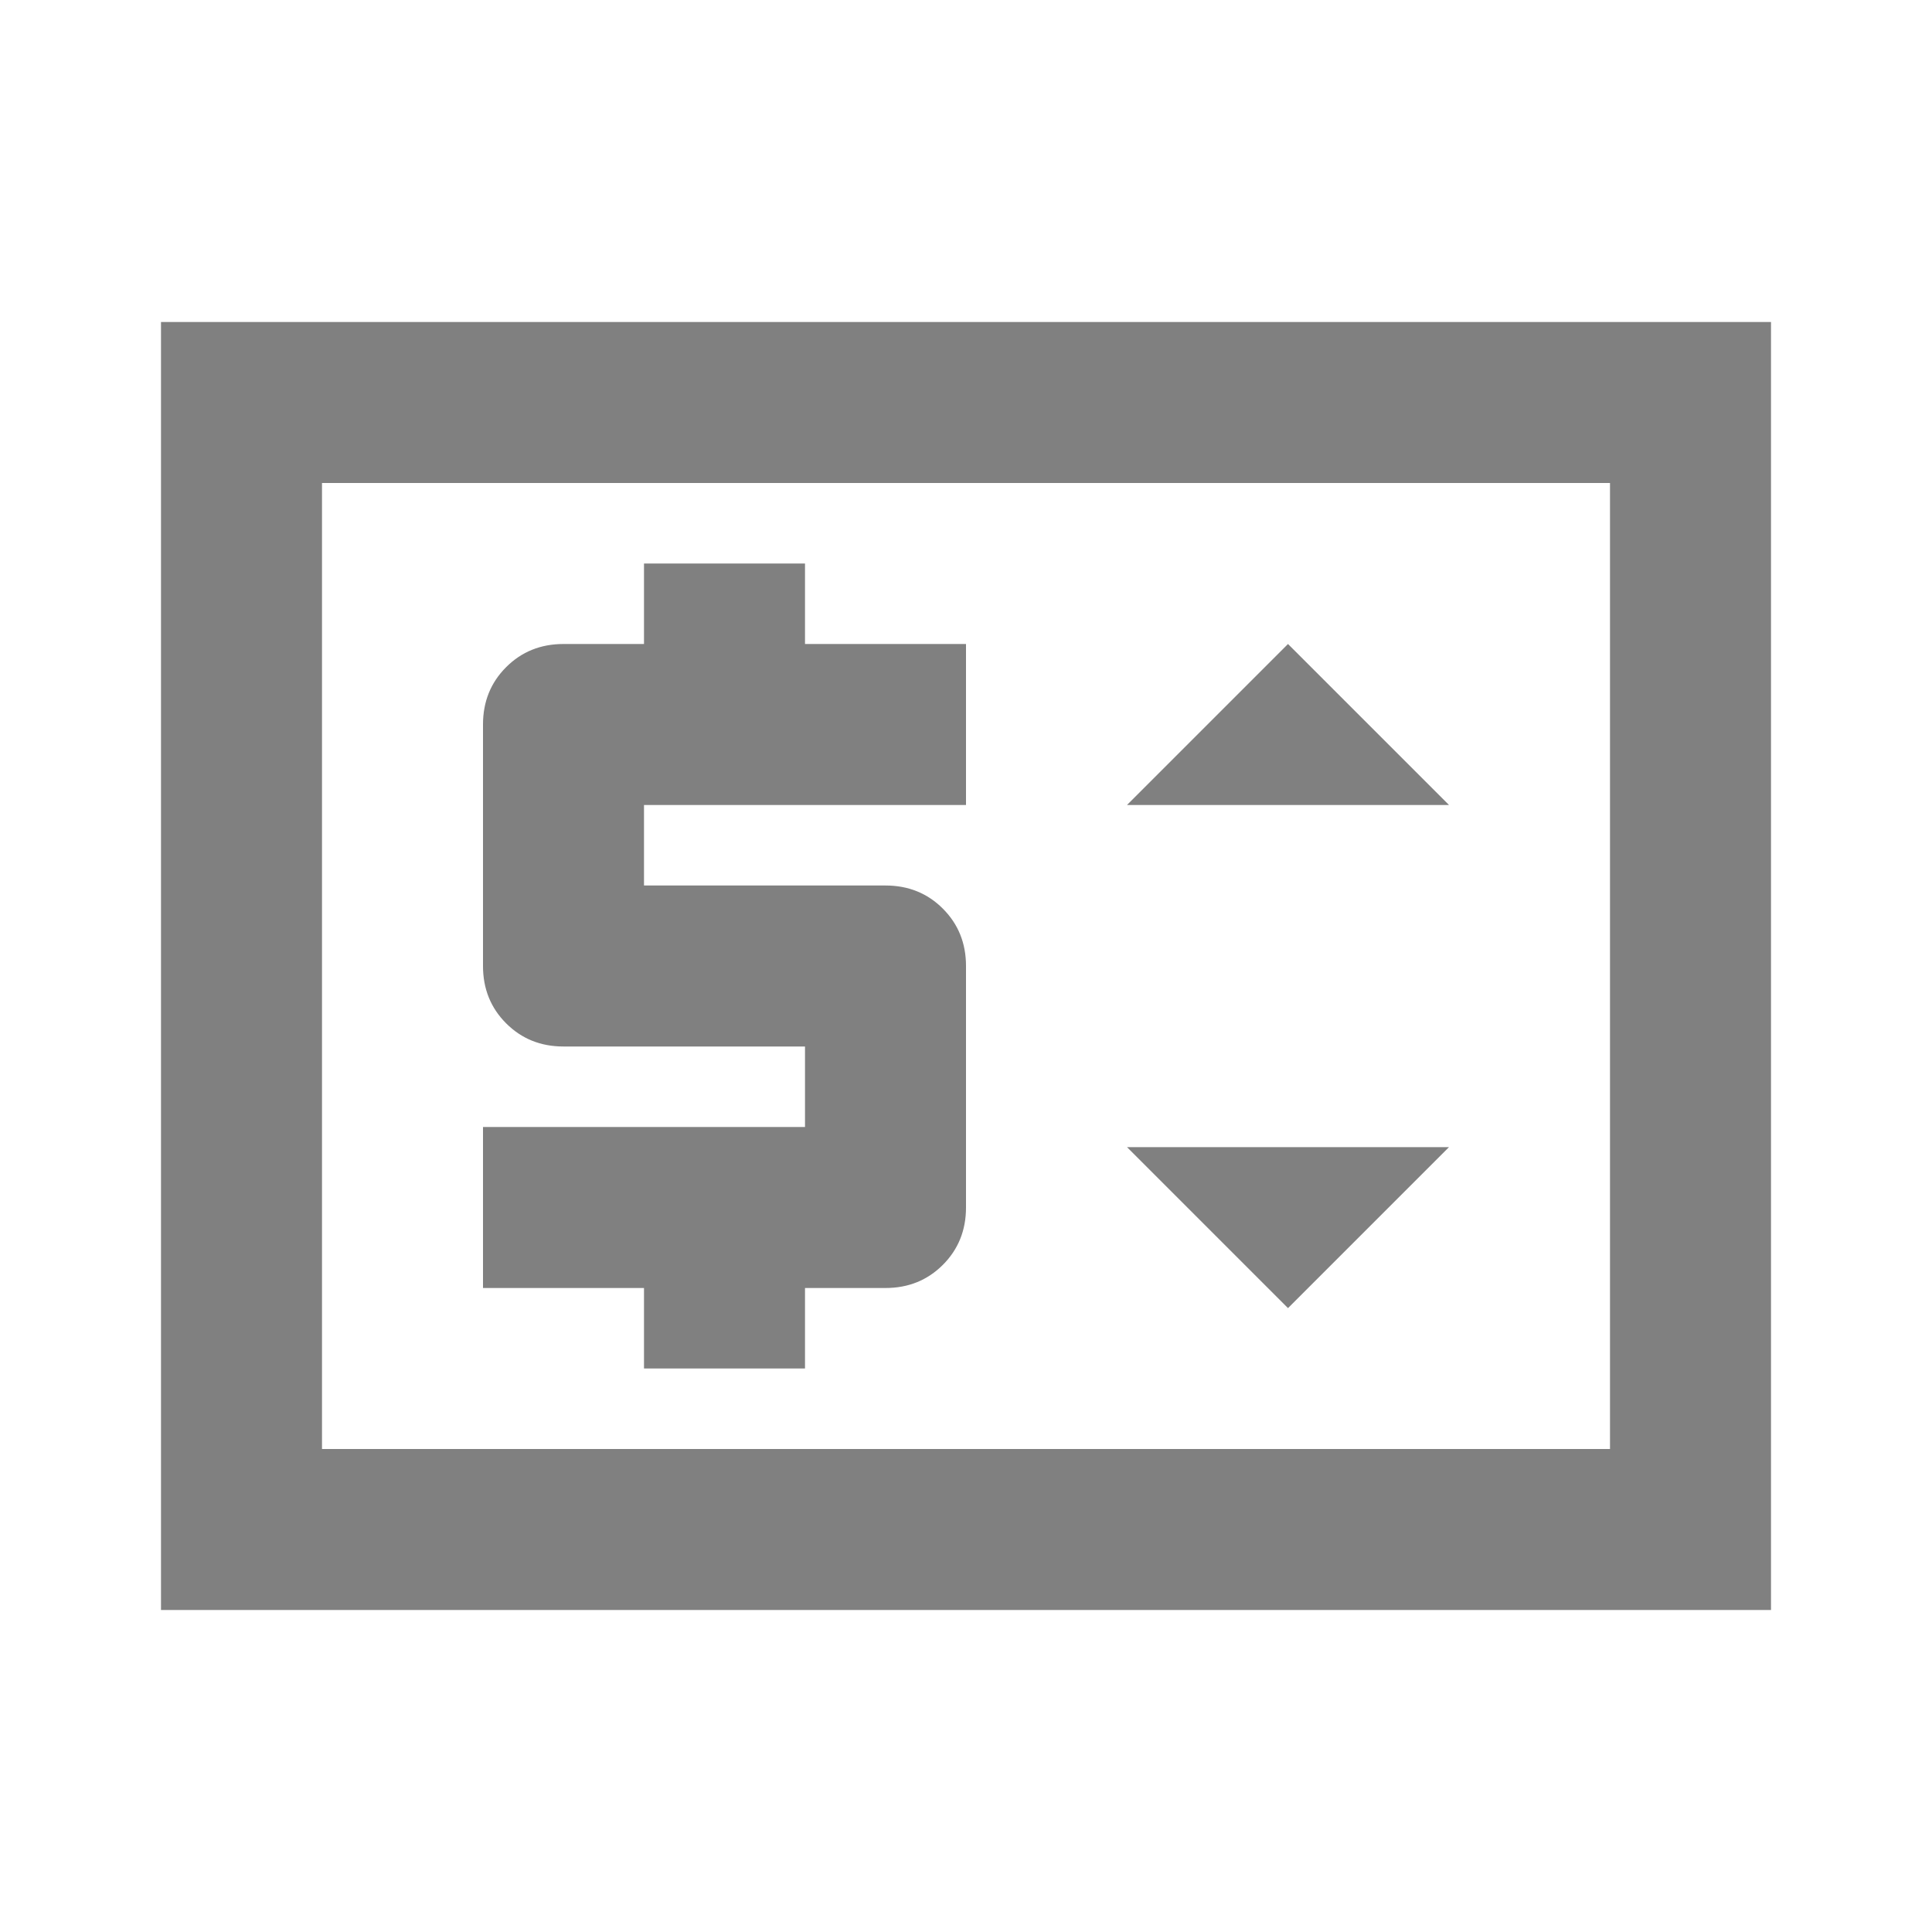
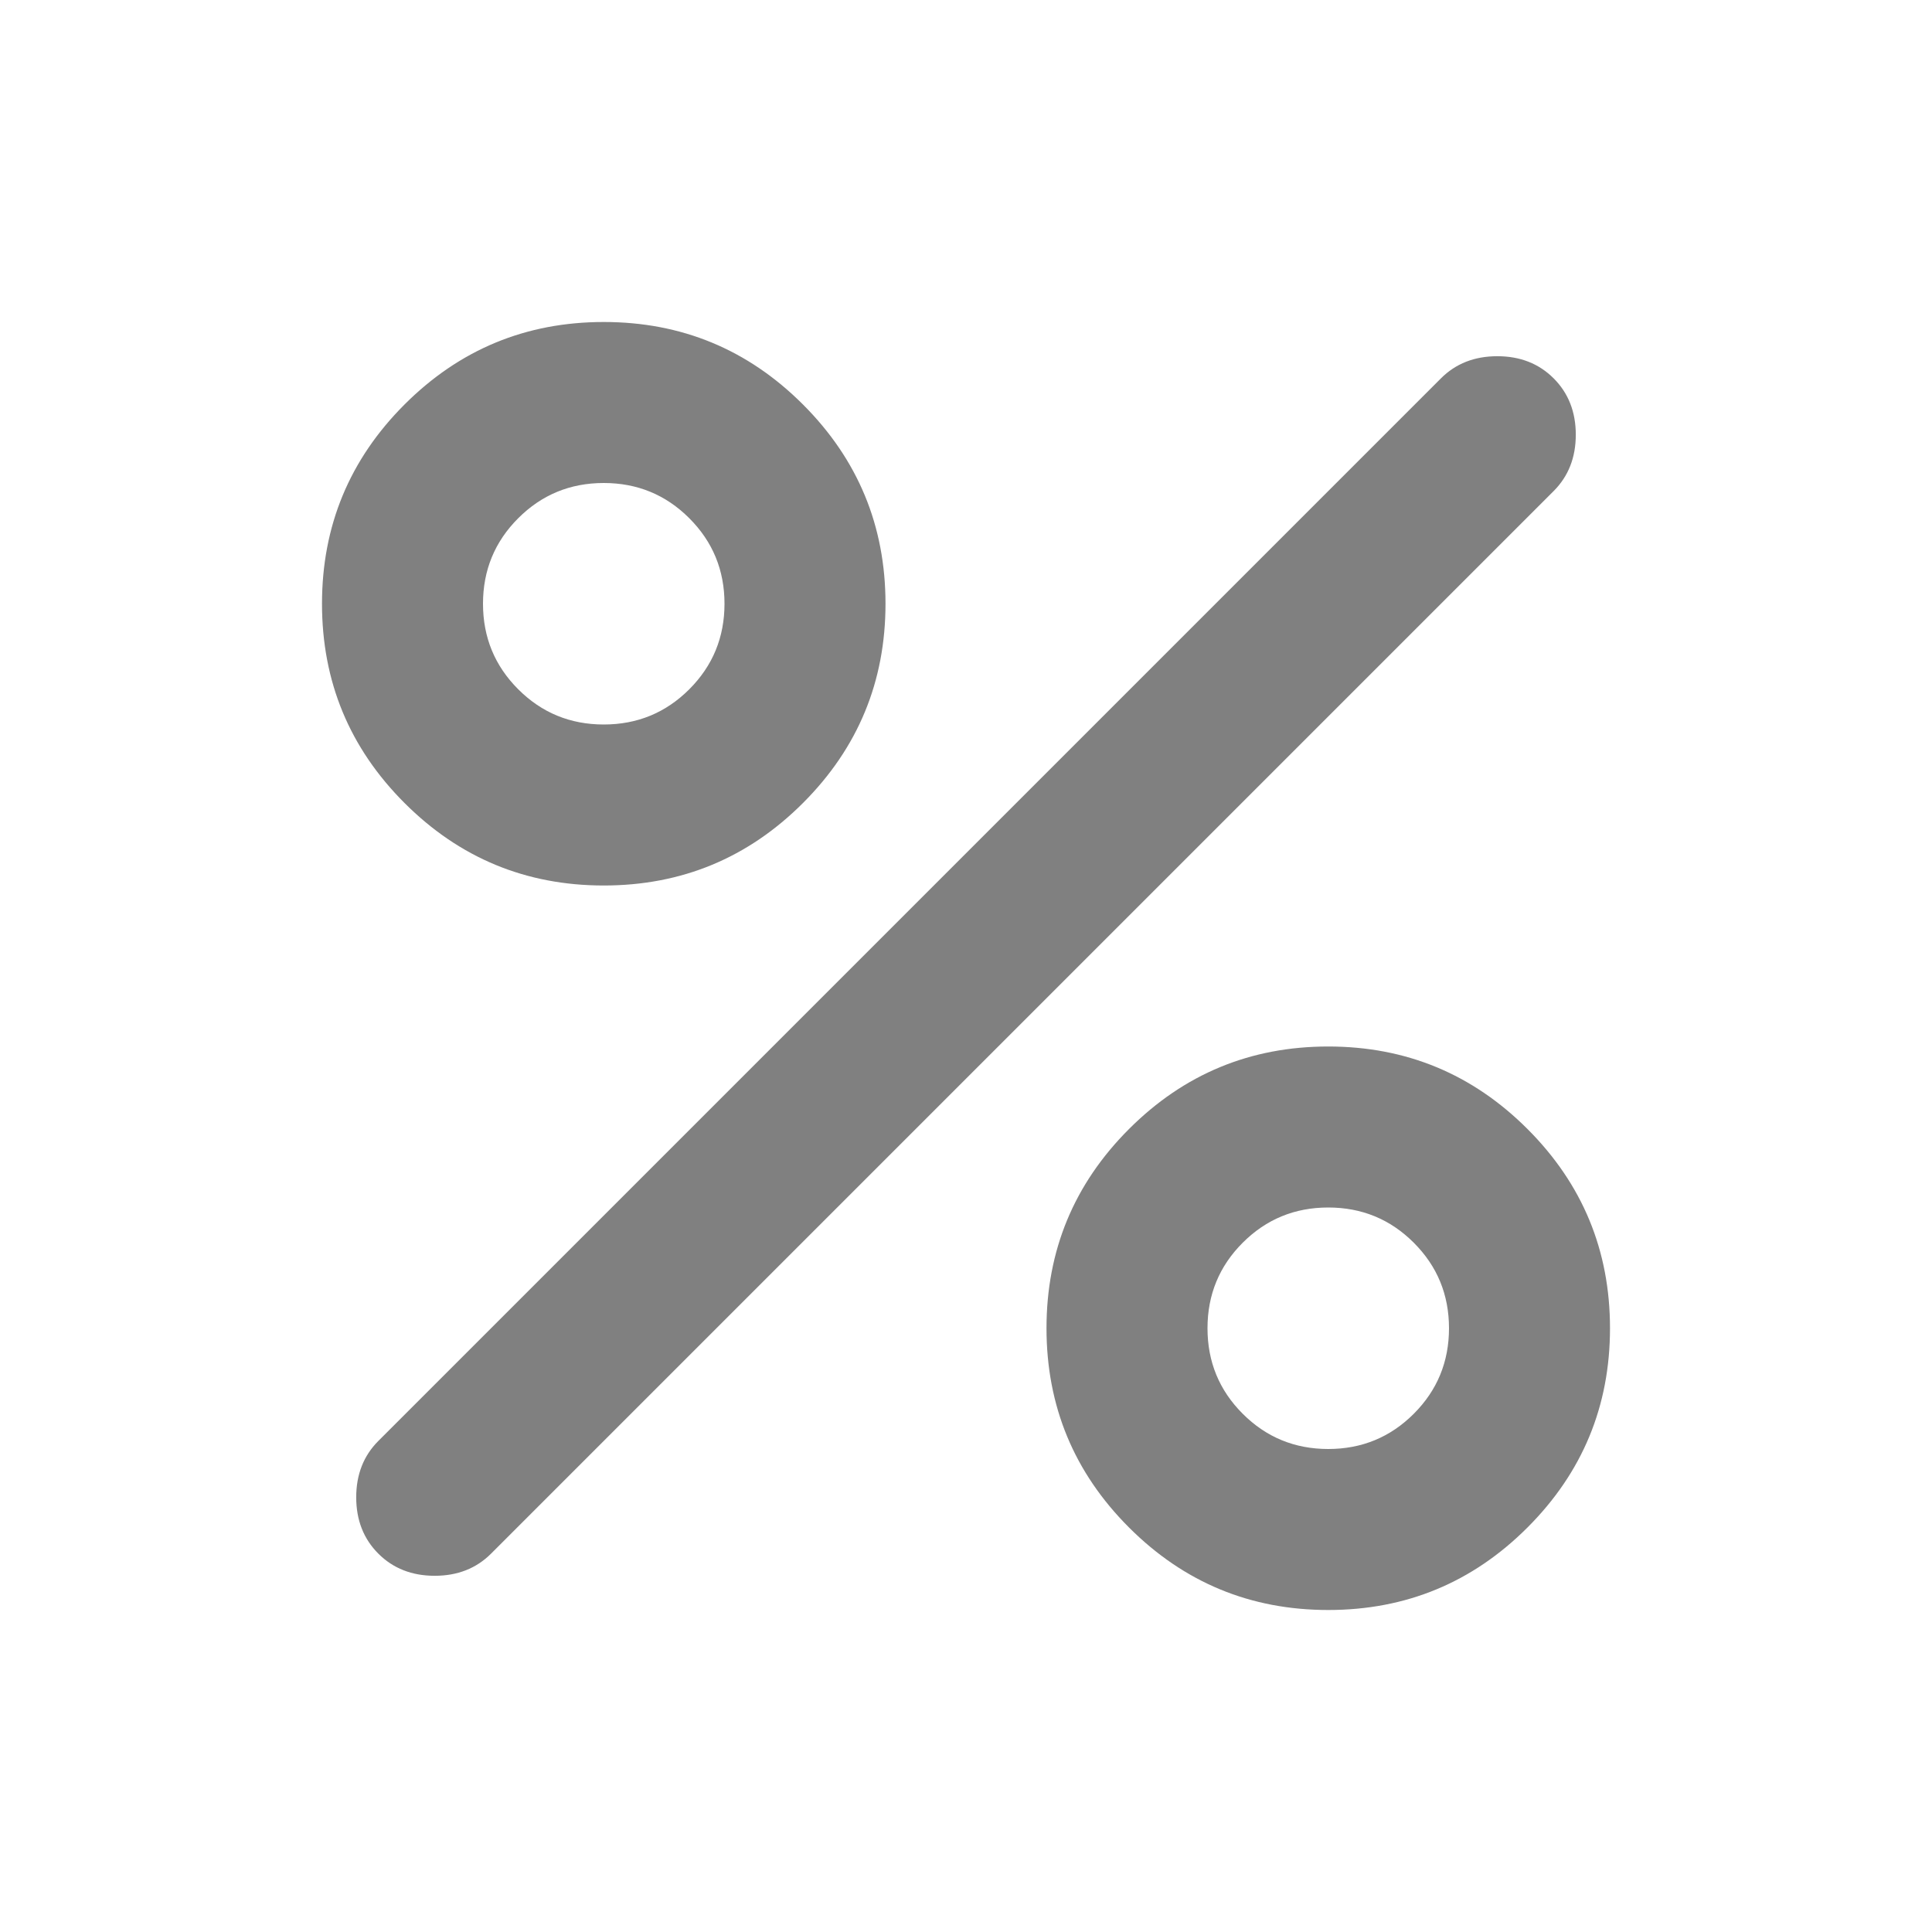
<svg xmlns="http://www.w3.org/2000/svg" height="24" viewBox="0 -960 960 960" width="24">
-   <path fill="#808080" d="M80-160v-640h800v640H80Zm80-80h640v-480H160v480Zm0 0v-480 480Zm160-40h80v-40h40q17 0 28.5-11.5T480-360v-120q0-17-11.5-28.5T440-520H320v-40h160v-80h-80v-40h-80v40h-40q-17 0-28.5 11.5T240-600v120q0 17 11.5 28.5T280-440h120v40H240v80h80v40Zm320-30 80-80H560l80 80Zm-80-250h160l-80-80-80 80Z" />
+   <path fill="#808080" d="M300-520q-58 0-99-41t-41-99q0-58 41-99t99-41q58 0 99 41t41 99q0 58-41 99t-99 41Zm0-80q25 0 42.5-17.5T360-660q0-25-17.5-42.5T300-720q-25 0-42.5 17.5T240-660q0 25 17.5 42.5T300-600Zm360 440q-58 0-99-41t-41-99q0-58 41-99t99-41q58 0 99 41t41 99q0 58-41 99t-99 41Zm0-80q25 0 42.5-17.5T720-300q0-25-17.5-42.5T660-360q-25 0-42.5 17.5T600-300q0 25 17.5 42.5T660-240Zm-472 52q-11-11-11-28t11-28l528-528q11-11 28-11t28 11q11 11 11 28t-11 28L244-188q-11 11-28 11t-28-11Z" />
</svg>
